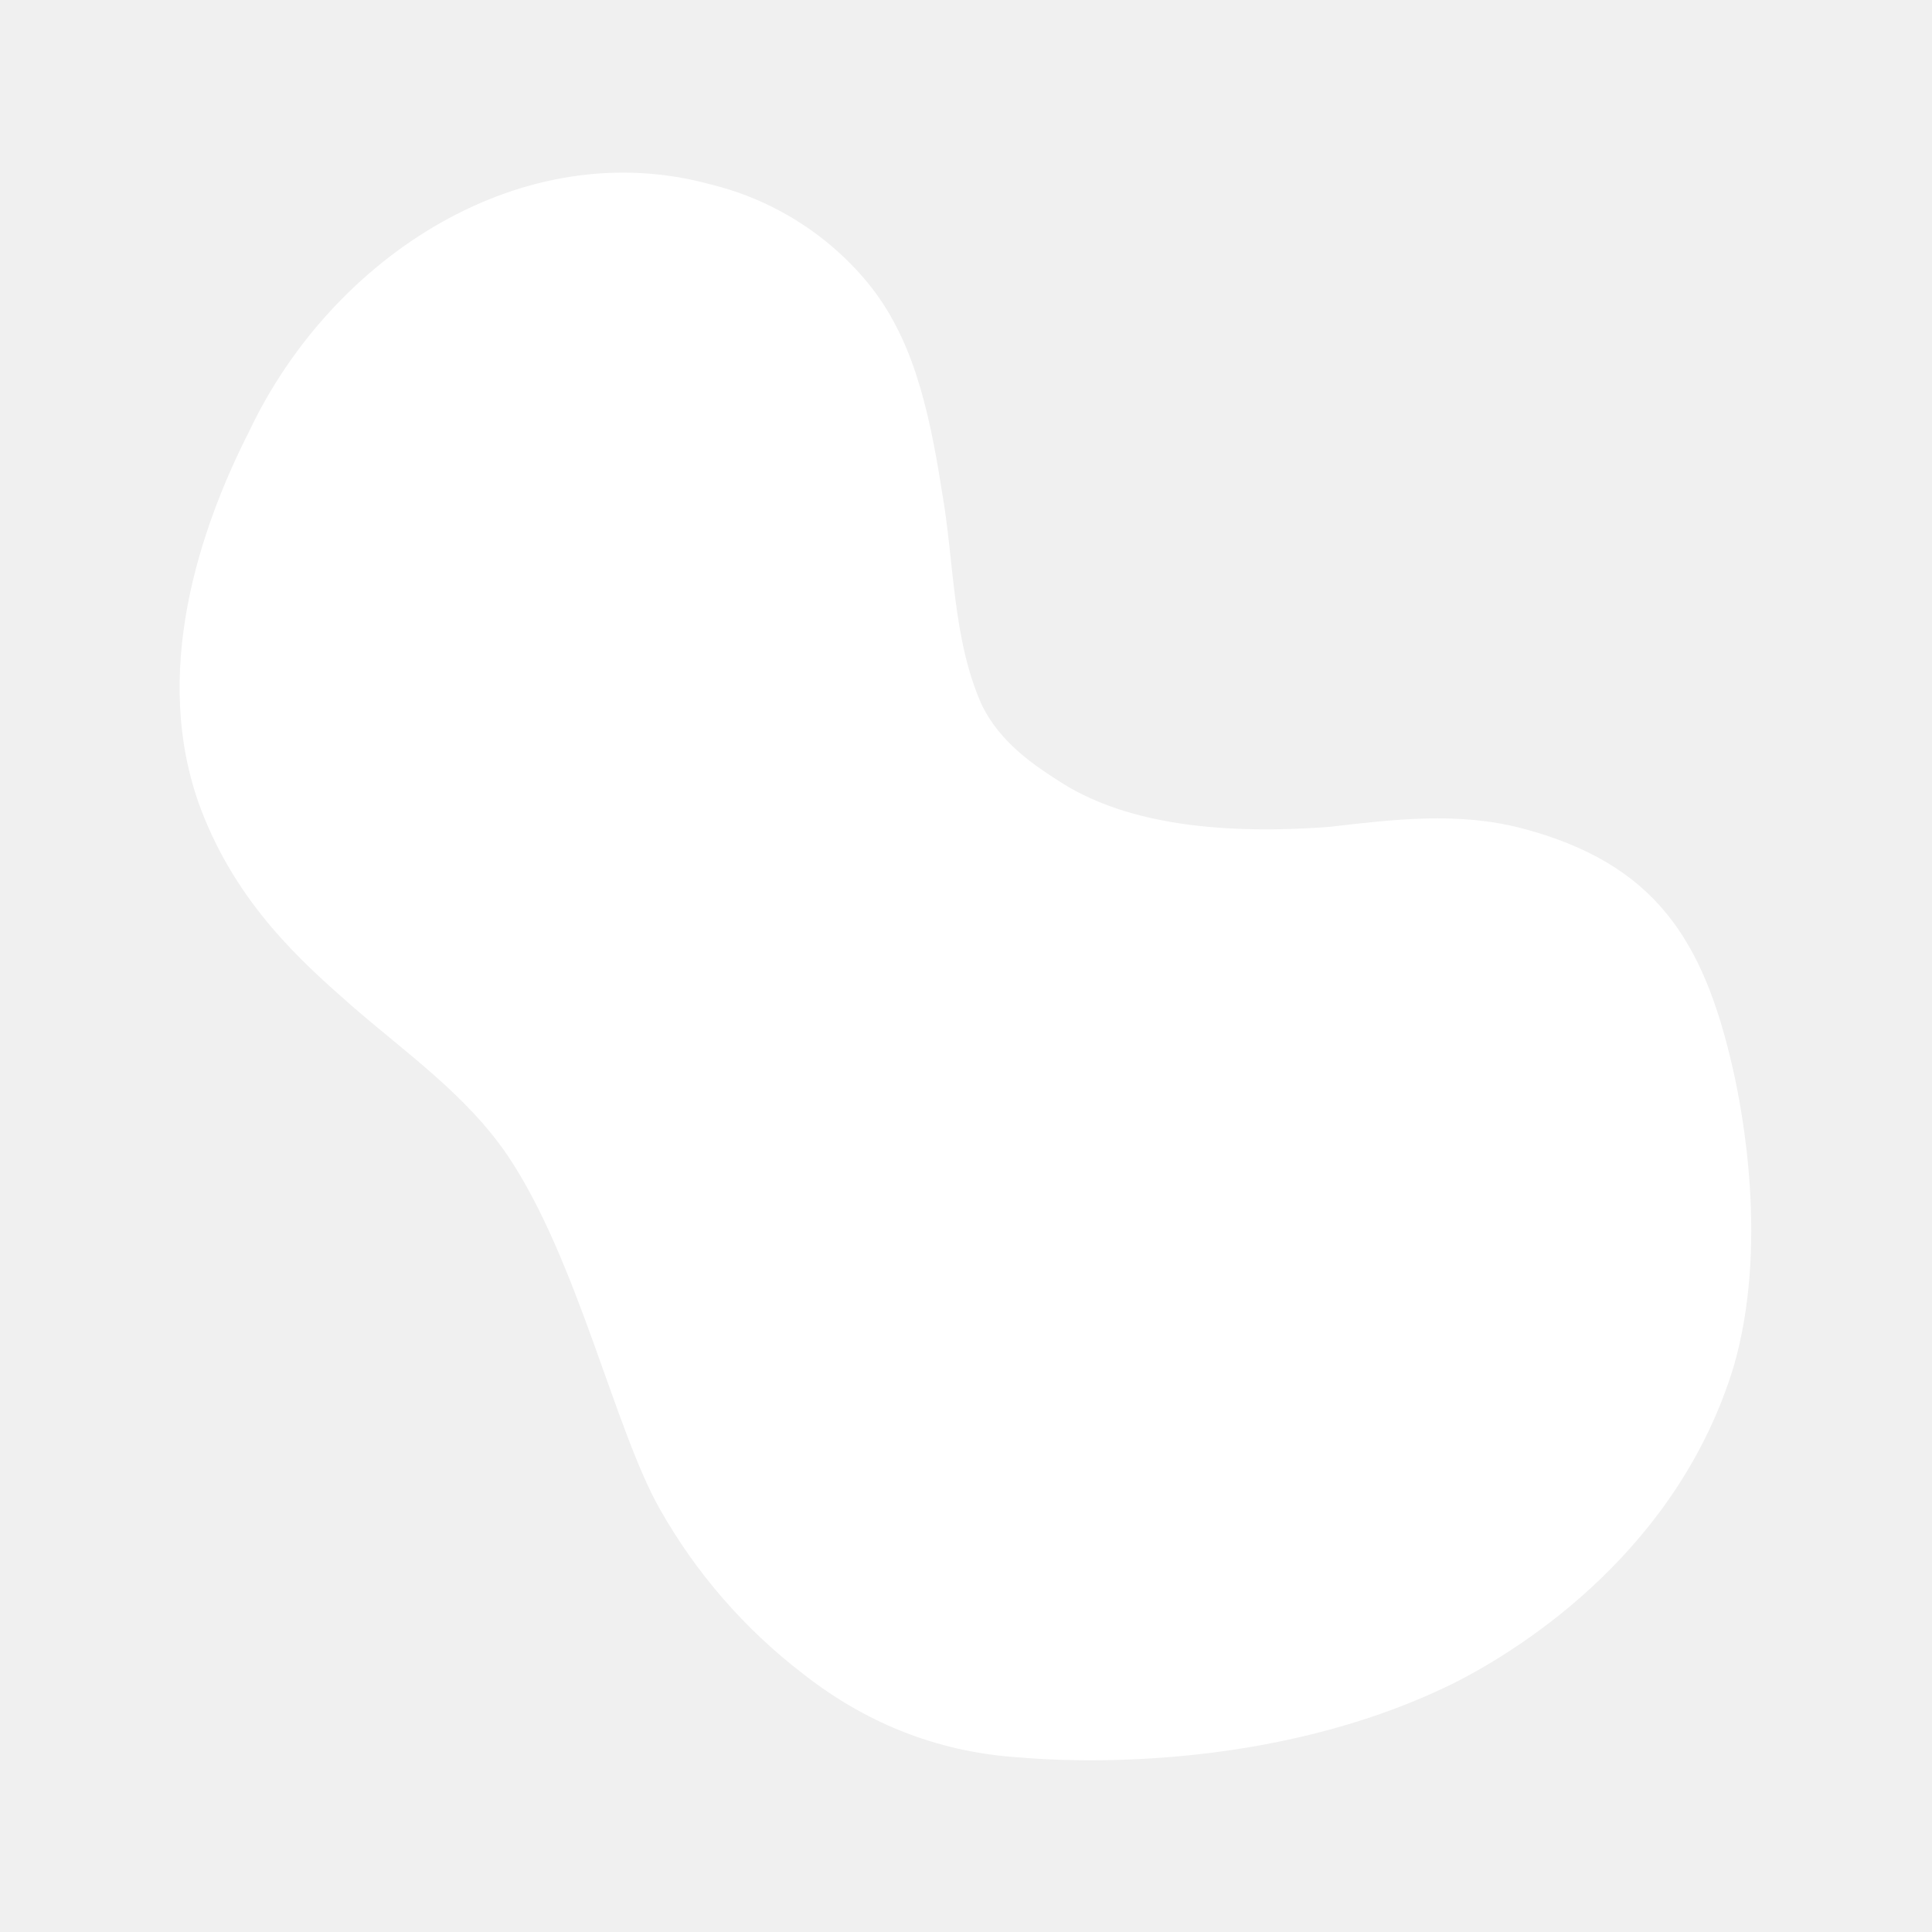
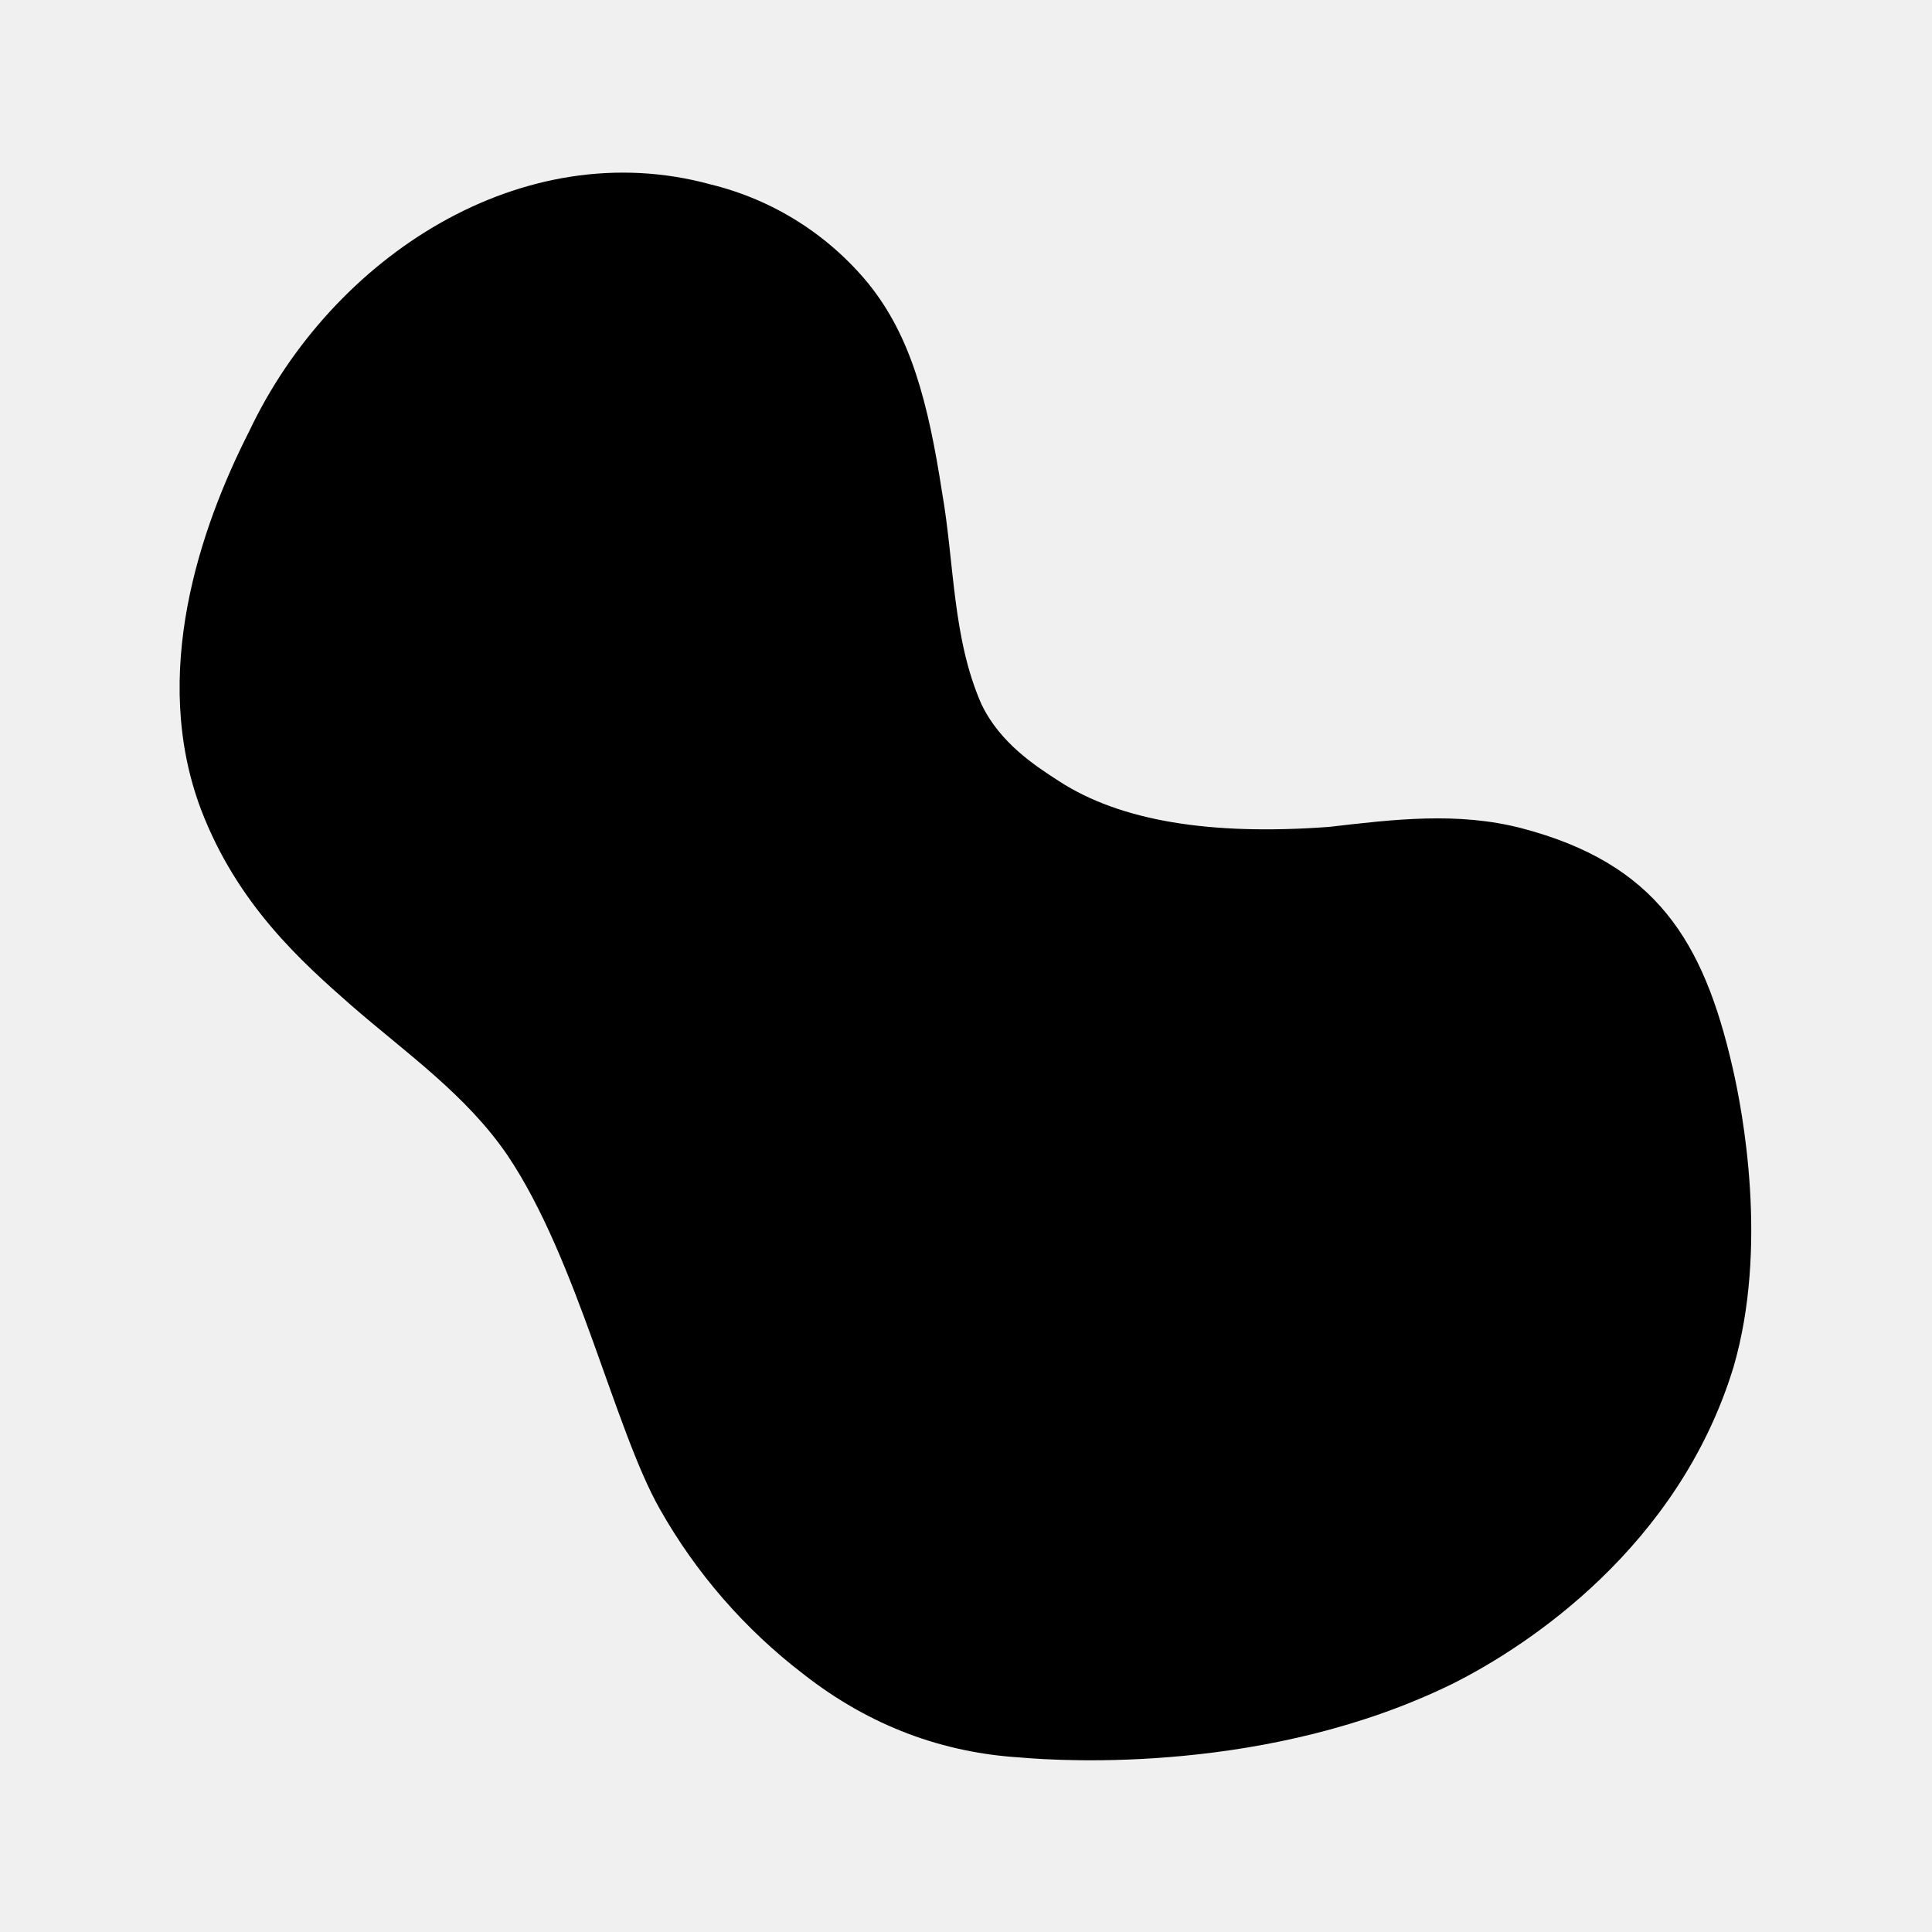
- <svg xmlns="http://www.w3.org/2000/svg" width="824" height="824" viewBox="0 0 824 824" version="1.1" id="svg22">
+ <svg xmlns="http://www.w3.org/2000/svg" class="footer-icon__logo" width="824" height="824" viewBox="0 0 824 824" version="1.1" id="svg22">
  <defs id="defs19" />
-   <path class="silhouette" d="M 113.3,188.39 C 105.134,187.879 97.294,185.107 90.06,179.43 83.803,174.634 78.578,168.624 74.7,161.76 69.864,153.235 65.883,135.009 58.39,123.87 53.957,117.347 47.467,112.858 41.61,107.76 36.341,103.13 29.408,96.976 25.51,86.75 20.071,72.297 25.365,56.68 30.7,46.2 39.581,27.46 60.012,14.234 80.19,19.78 c 6.623,1.624 12.542,5.35 16.87,10.62 4.56,5.64 6.4,12.73 7.89,22.34 1.329,7.54 1.102,15.641 4.22,22.73 2,4.2 5.82,6.65 8.33,8.27 6.546,4.251 16.163,5.841 28.93,4.9 6.941,-0.805 13.812,-1.642 20.68,0.15 14.336,3.772 19.477,12.037 22.59,25.67 1.072,4.652 3.85,19.226 0.09,32.1 -5.9,19.268 -22.005,29.871 -30.11,33.93 -19.643,9.633 -41.622,8.323 -46.38,7.9 z" id="path20-5" style="stroke-width:1;stroke-dasharray:none;fill-opacity:1;fill:#ffffff" transform="matrix(3.978754,0,0,3.978754,-15.80146,-2e-6)" />
+   <path class="silhouette" d="M 113.3,188.39 C 105.134,187.879 97.294,185.107 90.06,179.43 83.803,174.634 78.578,168.624 74.7,161.76 69.864,153.235 65.883,135.009 58.39,123.87 53.957,117.347 47.467,112.858 41.61,107.76 36.341,103.13 29.408,96.976 25.51,86.75 20.071,72.297 25.365,56.68 30.7,46.2 39.581,27.46 60.012,14.234 80.19,19.78 c 6.623,1.624 12.542,5.35 16.87,10.62 4.56,5.64 6.4,12.73 7.89,22.34 1.329,7.54 1.102,15.641 4.22,22.73 2,4.2 5.82,6.65 8.33,8.27 6.546,4.251 16.163,5.841 28.93,4.9 6.941,-0.805 13.812,-1.642 20.68,0.15 14.336,3.772 19.477,12.037 22.59,25.67 1.072,4.652 3.85,19.226 0.09,32.1 -5.9,19.268 -22.005,29.871 -30.11,33.93 -19.643,9.633 -41.622,8.323 -46.38,7.9 z" id="path20-5" style="stroke-width:1;stroke-dasharray:none;fill-opacity:1;fill:currentColor" transform="matrix(3.978754,0,0,3.978754,-15.80146,-2e-6)" />
</svg>
